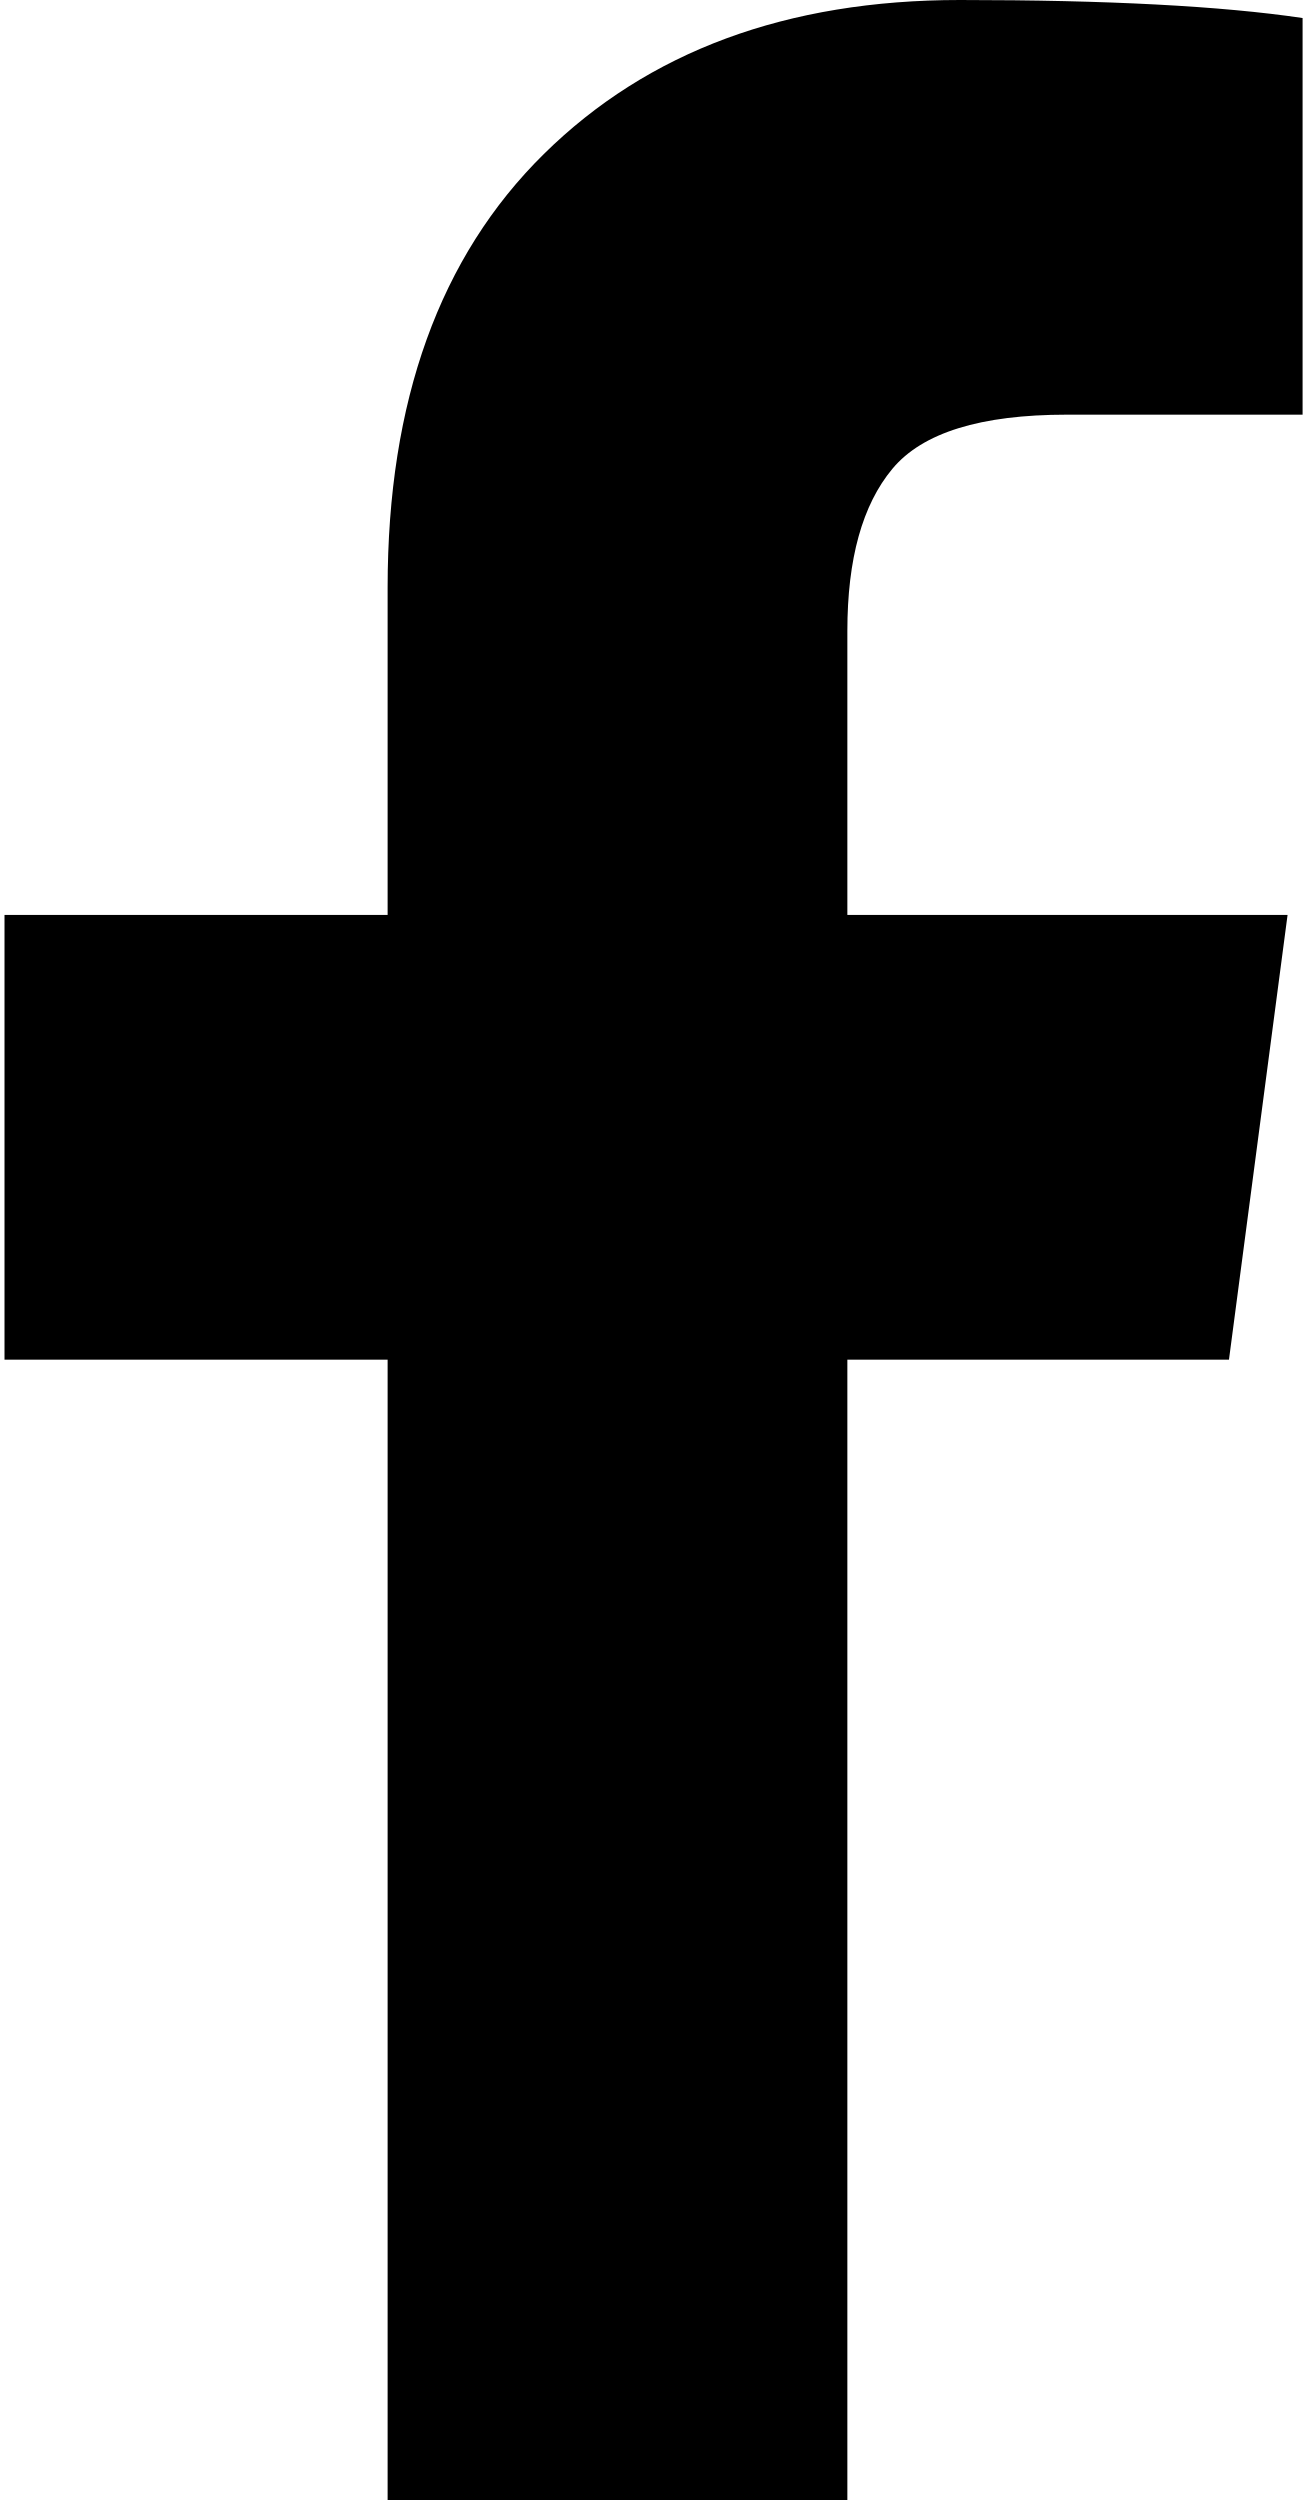
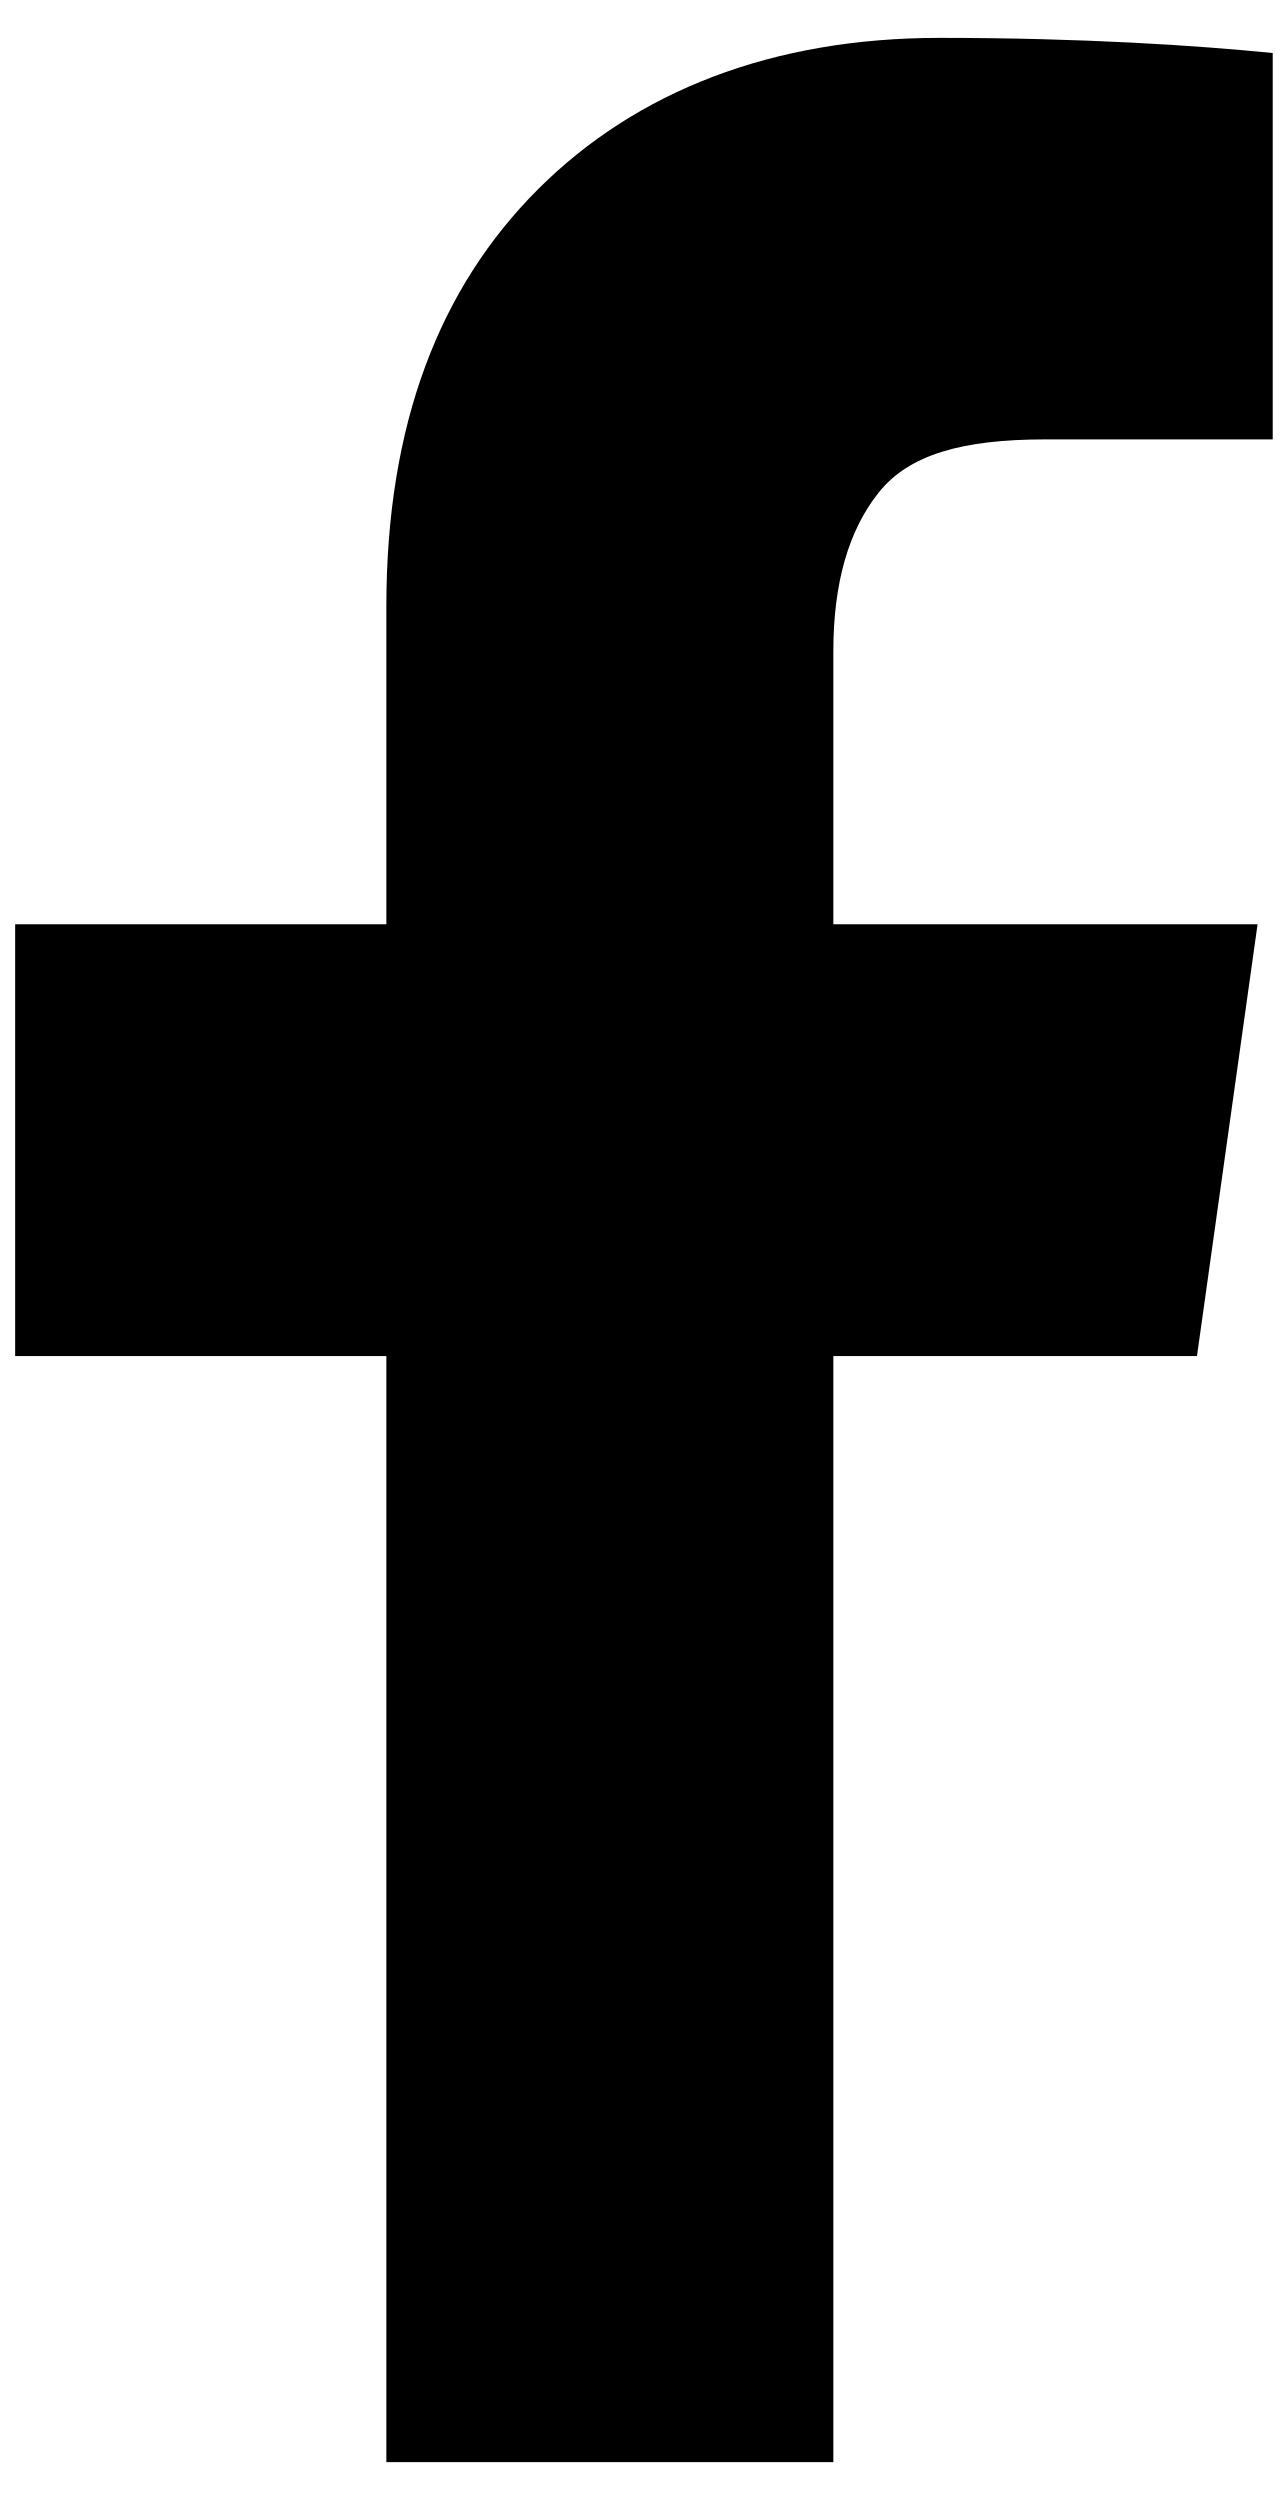
- <svg xmlns="http://www.w3.org/2000/svg" width="217px" height="416px" viewBox="0 0 217 416" version="1.1">
+ <svg xmlns="http://www.w3.org/2000/svg" width="17px" height="33px" viewBox="0 0 17 33" version="1.1">
  <defs />
  <g id="Page-1" stroke="none" stroke-width="1" fill="none" fill-rule="evenodd">
-     <path d="M216.75,3 L216.75,69 L177.5,69 C163.167,69 153.5,72 148.5,78 C143.5,84 141,93 141,105 L141,152.25 L214.25,152.25 L204.5,226.25 L141,226.25 L141,416 L64.5,416 L64.5,226.25 L0.75,226.25 L0.75,152.25 L64.5,152.25 L64.5,97.75 C64.5,66.75 73.167,42.708 90.5,25.625 C107.833,8.542 130.917,0 159.75,0 C184.25,0 203.25,1 216.75,3 L216.75,3 Z" id="facebook" fill="#000000" />
+     <path d="M16.8,0.7 L16.8,5.8 L13.8,5.8 C12.7,5.8 12,6 11.6,6.5 C11.2,7 11,7.7 11,8.6 L11,12.2 L16.6,12.2 L15.8,17.9 L11,17.9 L11,32.5 L5.1,32.5 L5.1,17.9 L0.2,17.9 L0.2,12.2 L5.1,12.2 L5.1,8 C5.1,5.6 5.8,3.8 7.1,2.5 C8.4,1.2 10.2,0.5 12.4,0.5 C14.3,0.5 15.8,0.6 16.8,0.7 L16.8,0.7 Z" id="facebook" fill="#000000" />
  </g>
</svg>
